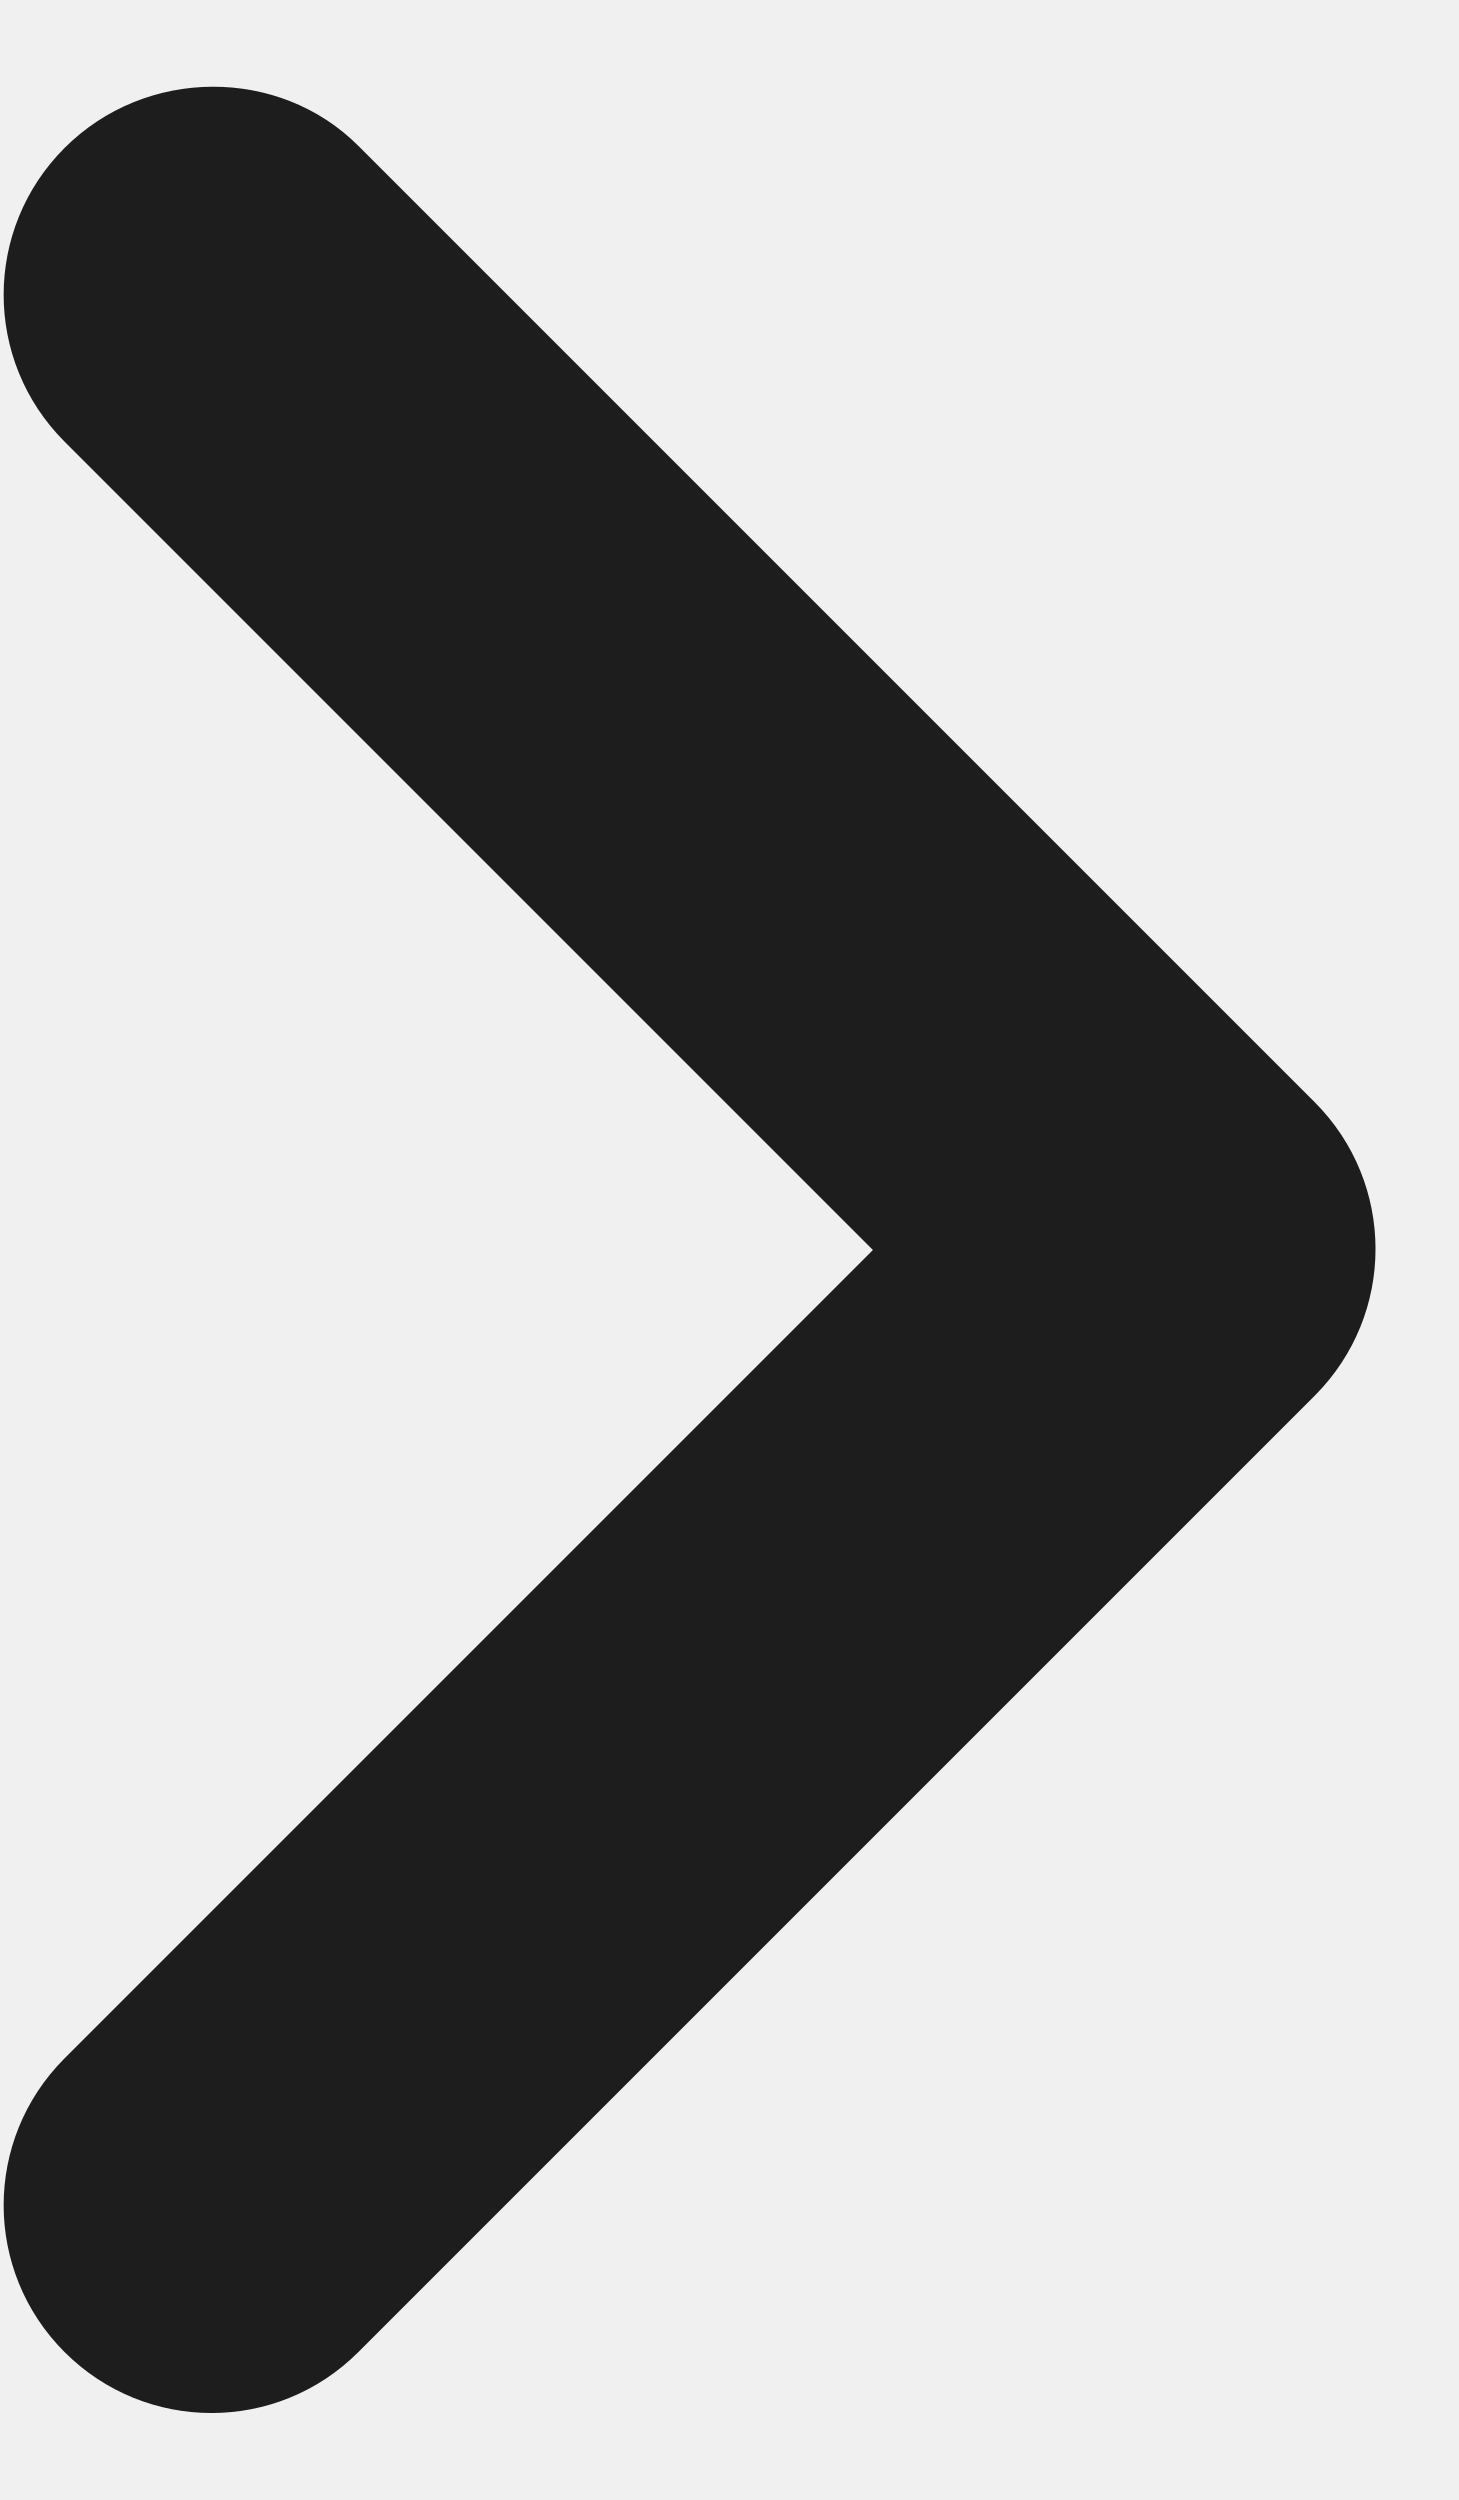
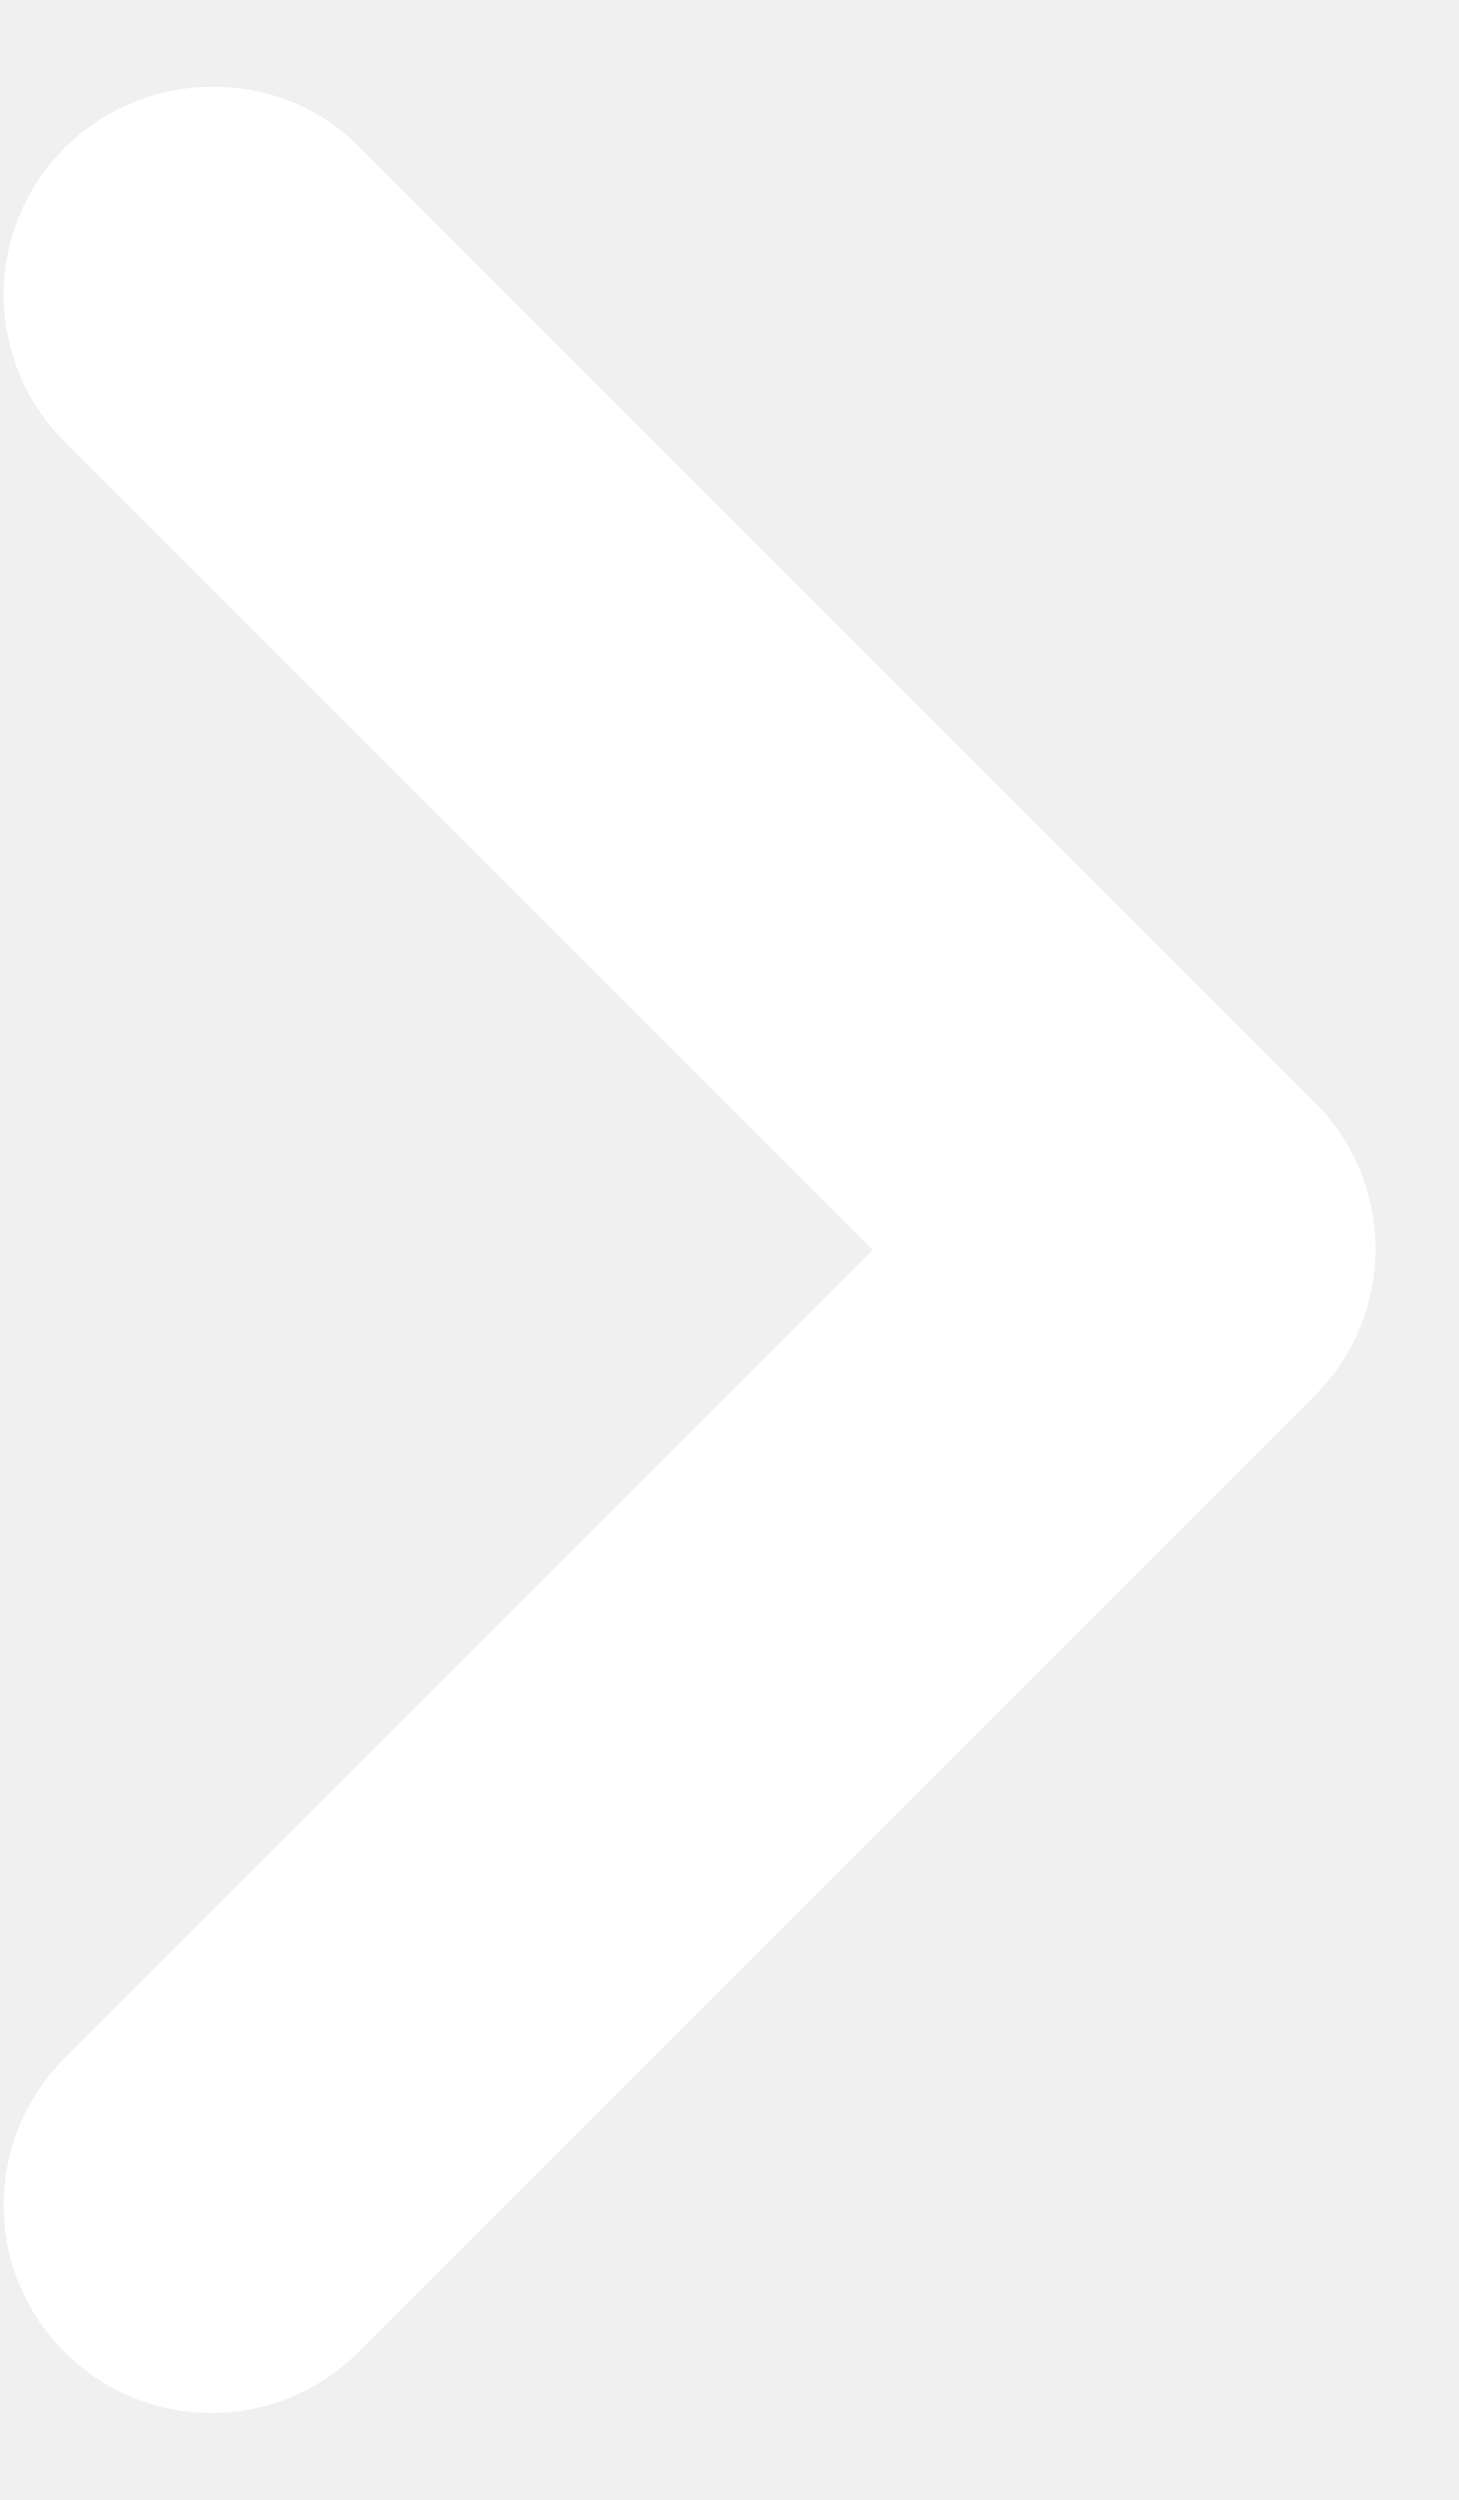
<svg xmlns="http://www.w3.org/2000/svg" width="7px" height="12px" viewBox="0 0 7 12" version="1.1">
  <g id="Icons" stroke="none" stroke-width="1" fill="none" fill-rule="evenodd">
    <g id="Rounded" transform="translate(-619, -2862)">
      <g id="Image" transform="translate(100, 2626)">
        <g id="-Round-/-Image-/-navigate_next" transform="translate(510, 230)">
          <g>
            <polygon id="Path" points="0 0 24 0 24 24 0 24" />
-             <path d="M9.31,6.71 C8.92,7.1 8.92,7.73 9.31,8.12 L13.19,12 L9.31,15.88 C8.92,16.27 8.92,16.9 9.31,17.29 C9.7,17.68 10.33,17.68 10.72,17.29 L15.31,12.7 C15.7,12.31 15.7,11.68 15.31,11.29 L10.72,6.7 C10.34,6.32 9.7,6.32 9.31,6.71 Z" id="🔹-Icon-Color" fill="#1D1D1D" />
+             <path d="M9.31,6.71 C8.92,7.1 8.92,7.73 9.31,8.12 L13.19,12 L9.31,15.88 C8.92,16.27 8.92,16.9 9.31,17.29 C9.7,17.68 10.33,17.68 10.72,17.29 L15.31,12.7 C15.7,12.31 15.7,11.68 15.31,11.29 L10.72,6.7 C10.34,6.32 9.7,6.32 9.31,6.71 Z" id="🔹-Icon-Color" fill="#FFFFFF" />
          </g>
        </g>
      </g>
    </g>
  </g>
</svg>
